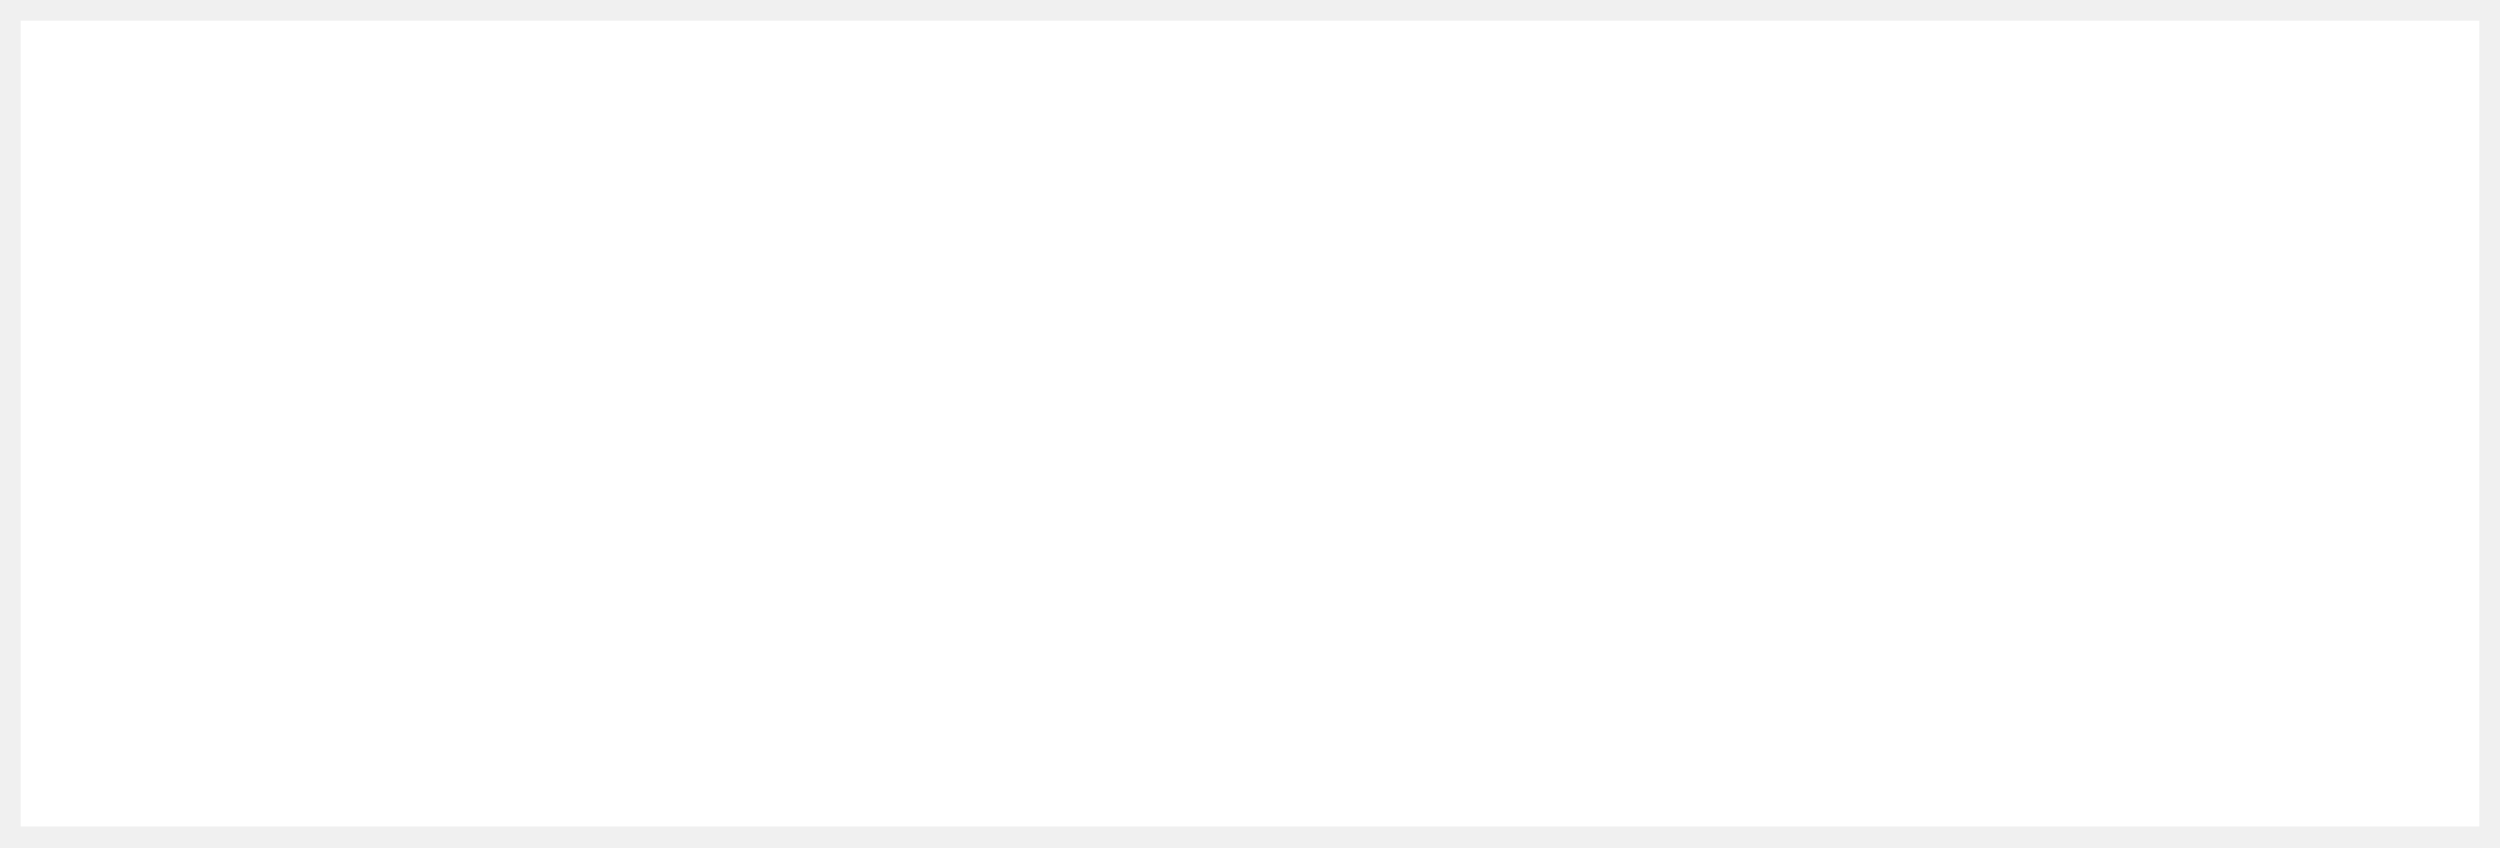
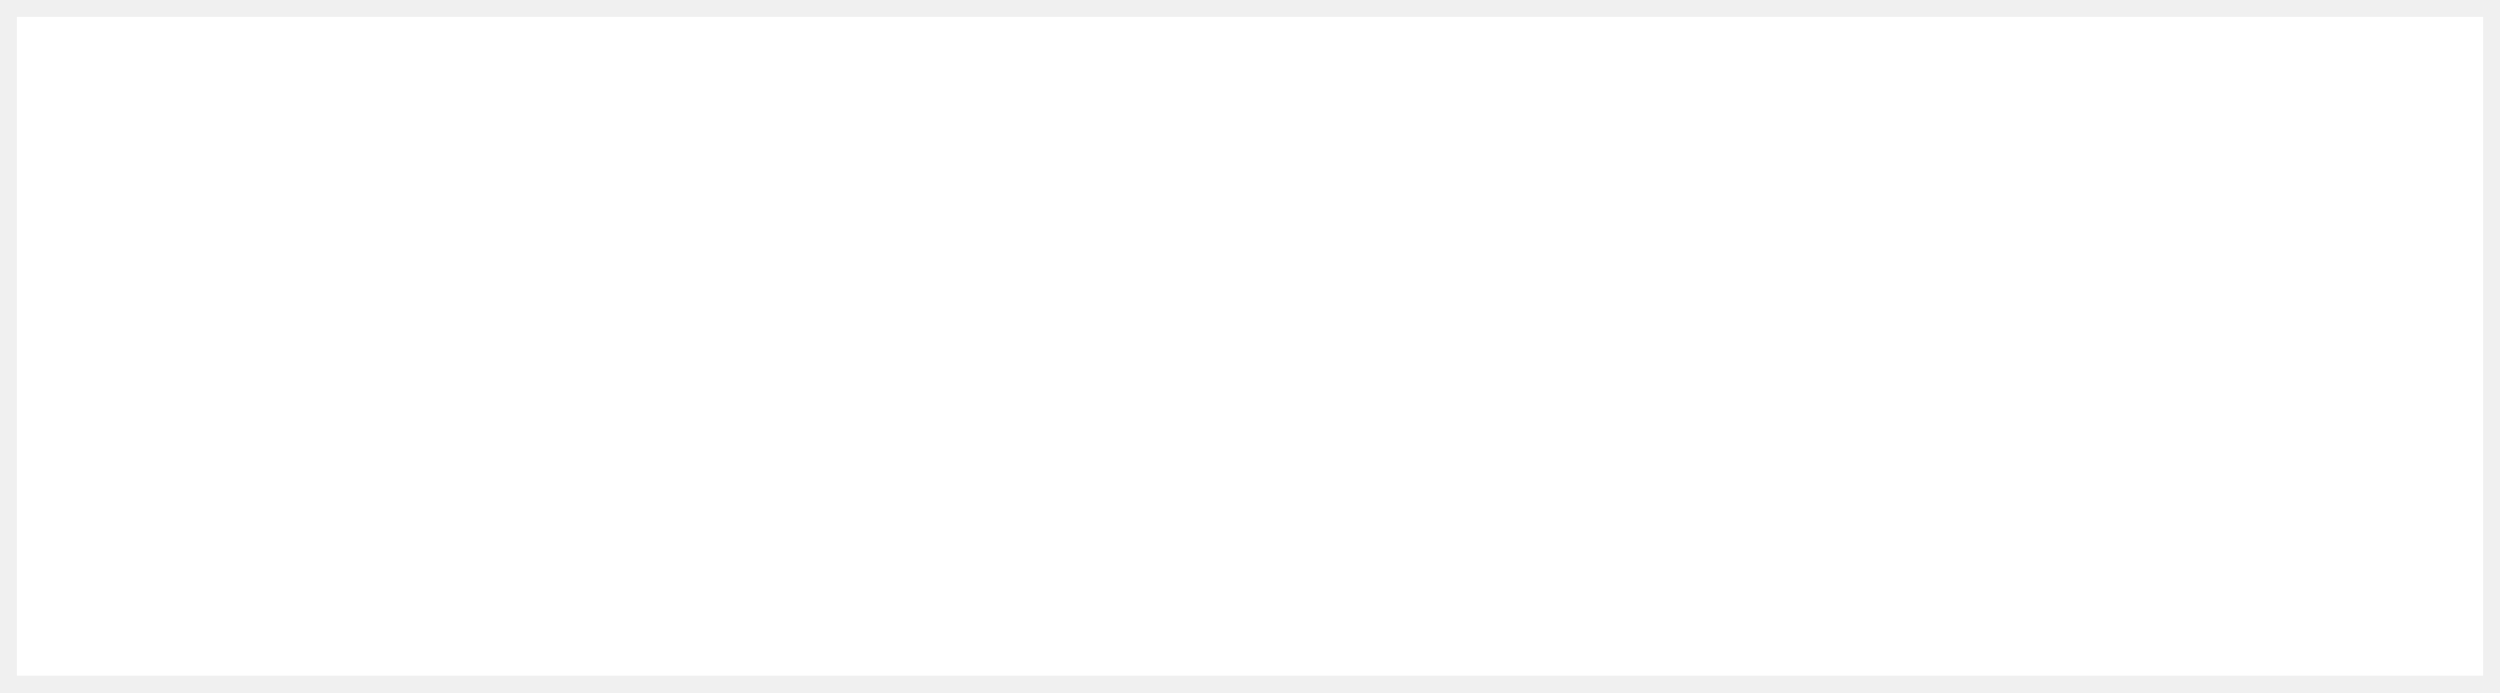
- <svg xmlns="http://www.w3.org/2000/svg" version="1.1" width="121px" height="41px">
-   <g transform="matrix(1 0 0 1 -420 -371 )">
-     <path d="M 421 372  L 540 372  L 540 411  L 421 411  L 421 372  Z " fill-rule="nonzero" fill="#ffffff" stroke="none" />
+ <svg xmlns="http://www.w3.org/2000/svg" version="1.1" width="148px" height="41px">
+   <g transform="matrix(1 0 0 1 -807 -403 )">
+     <path d="M 808 404  L 954 404  L 954 443  L 808 443  L 808 404  Z " fill-rule="nonzero" fill="#ffffff" stroke="none" />
  </g>
</svg>
